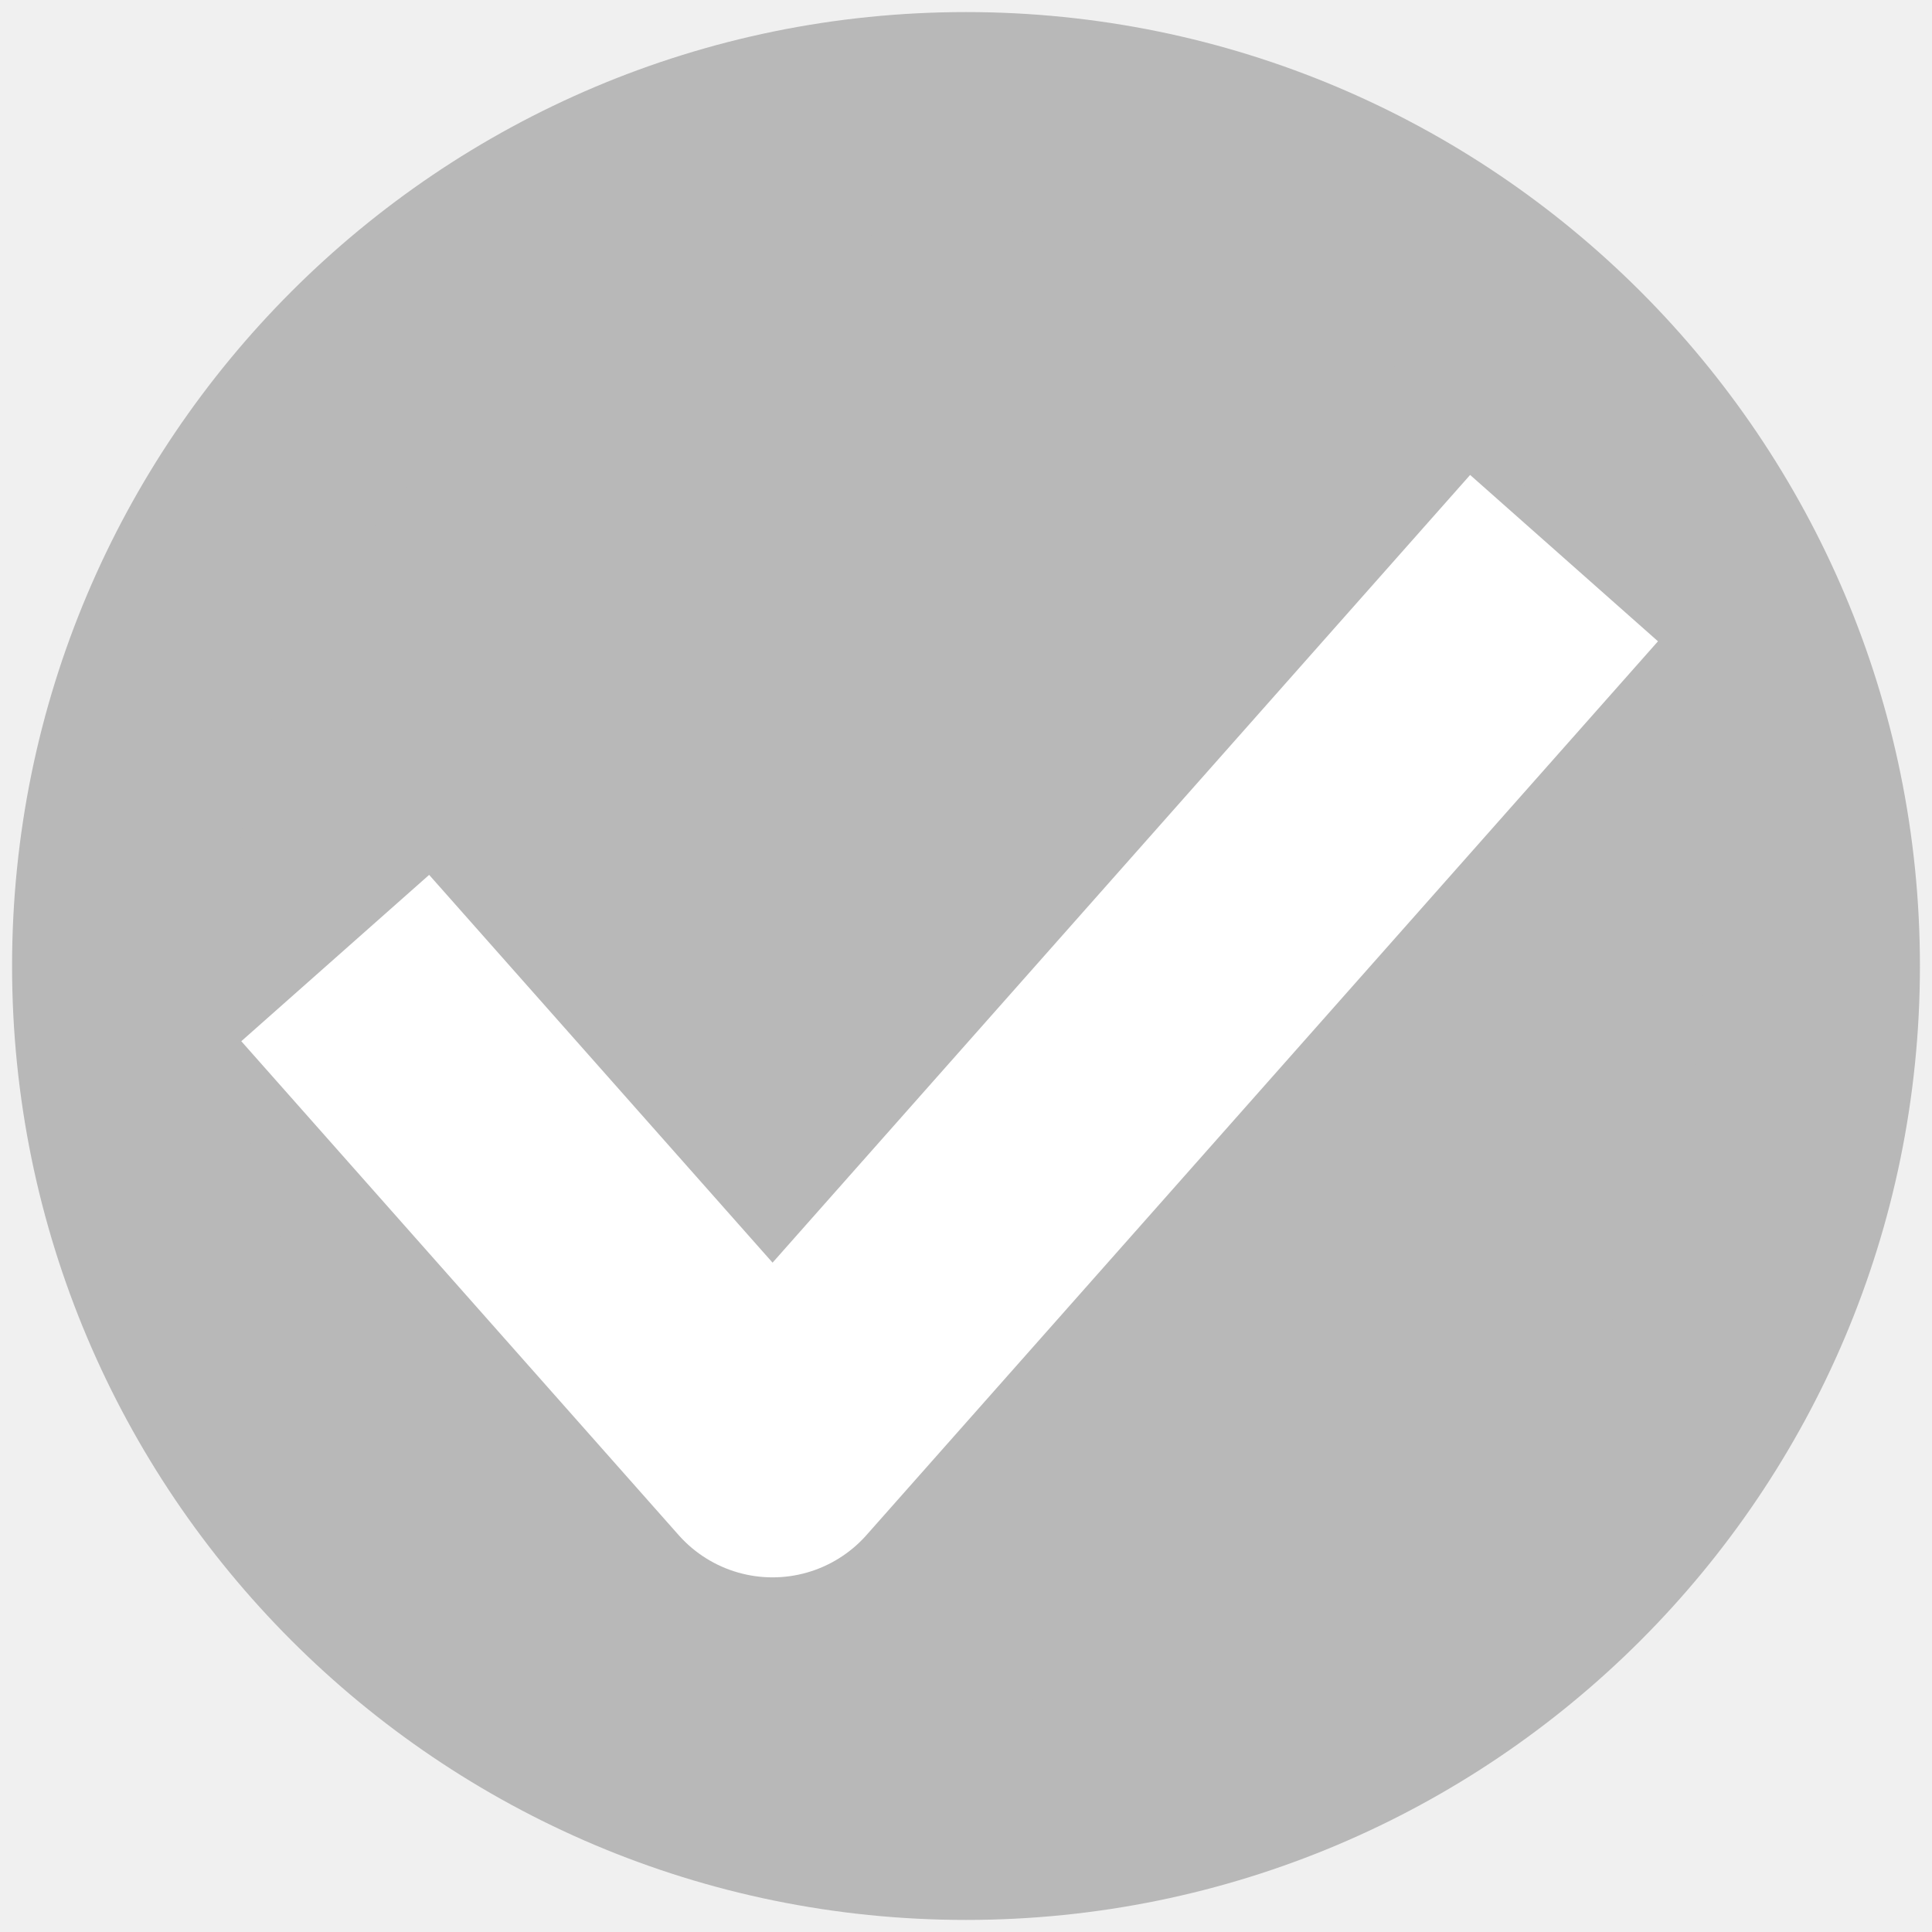
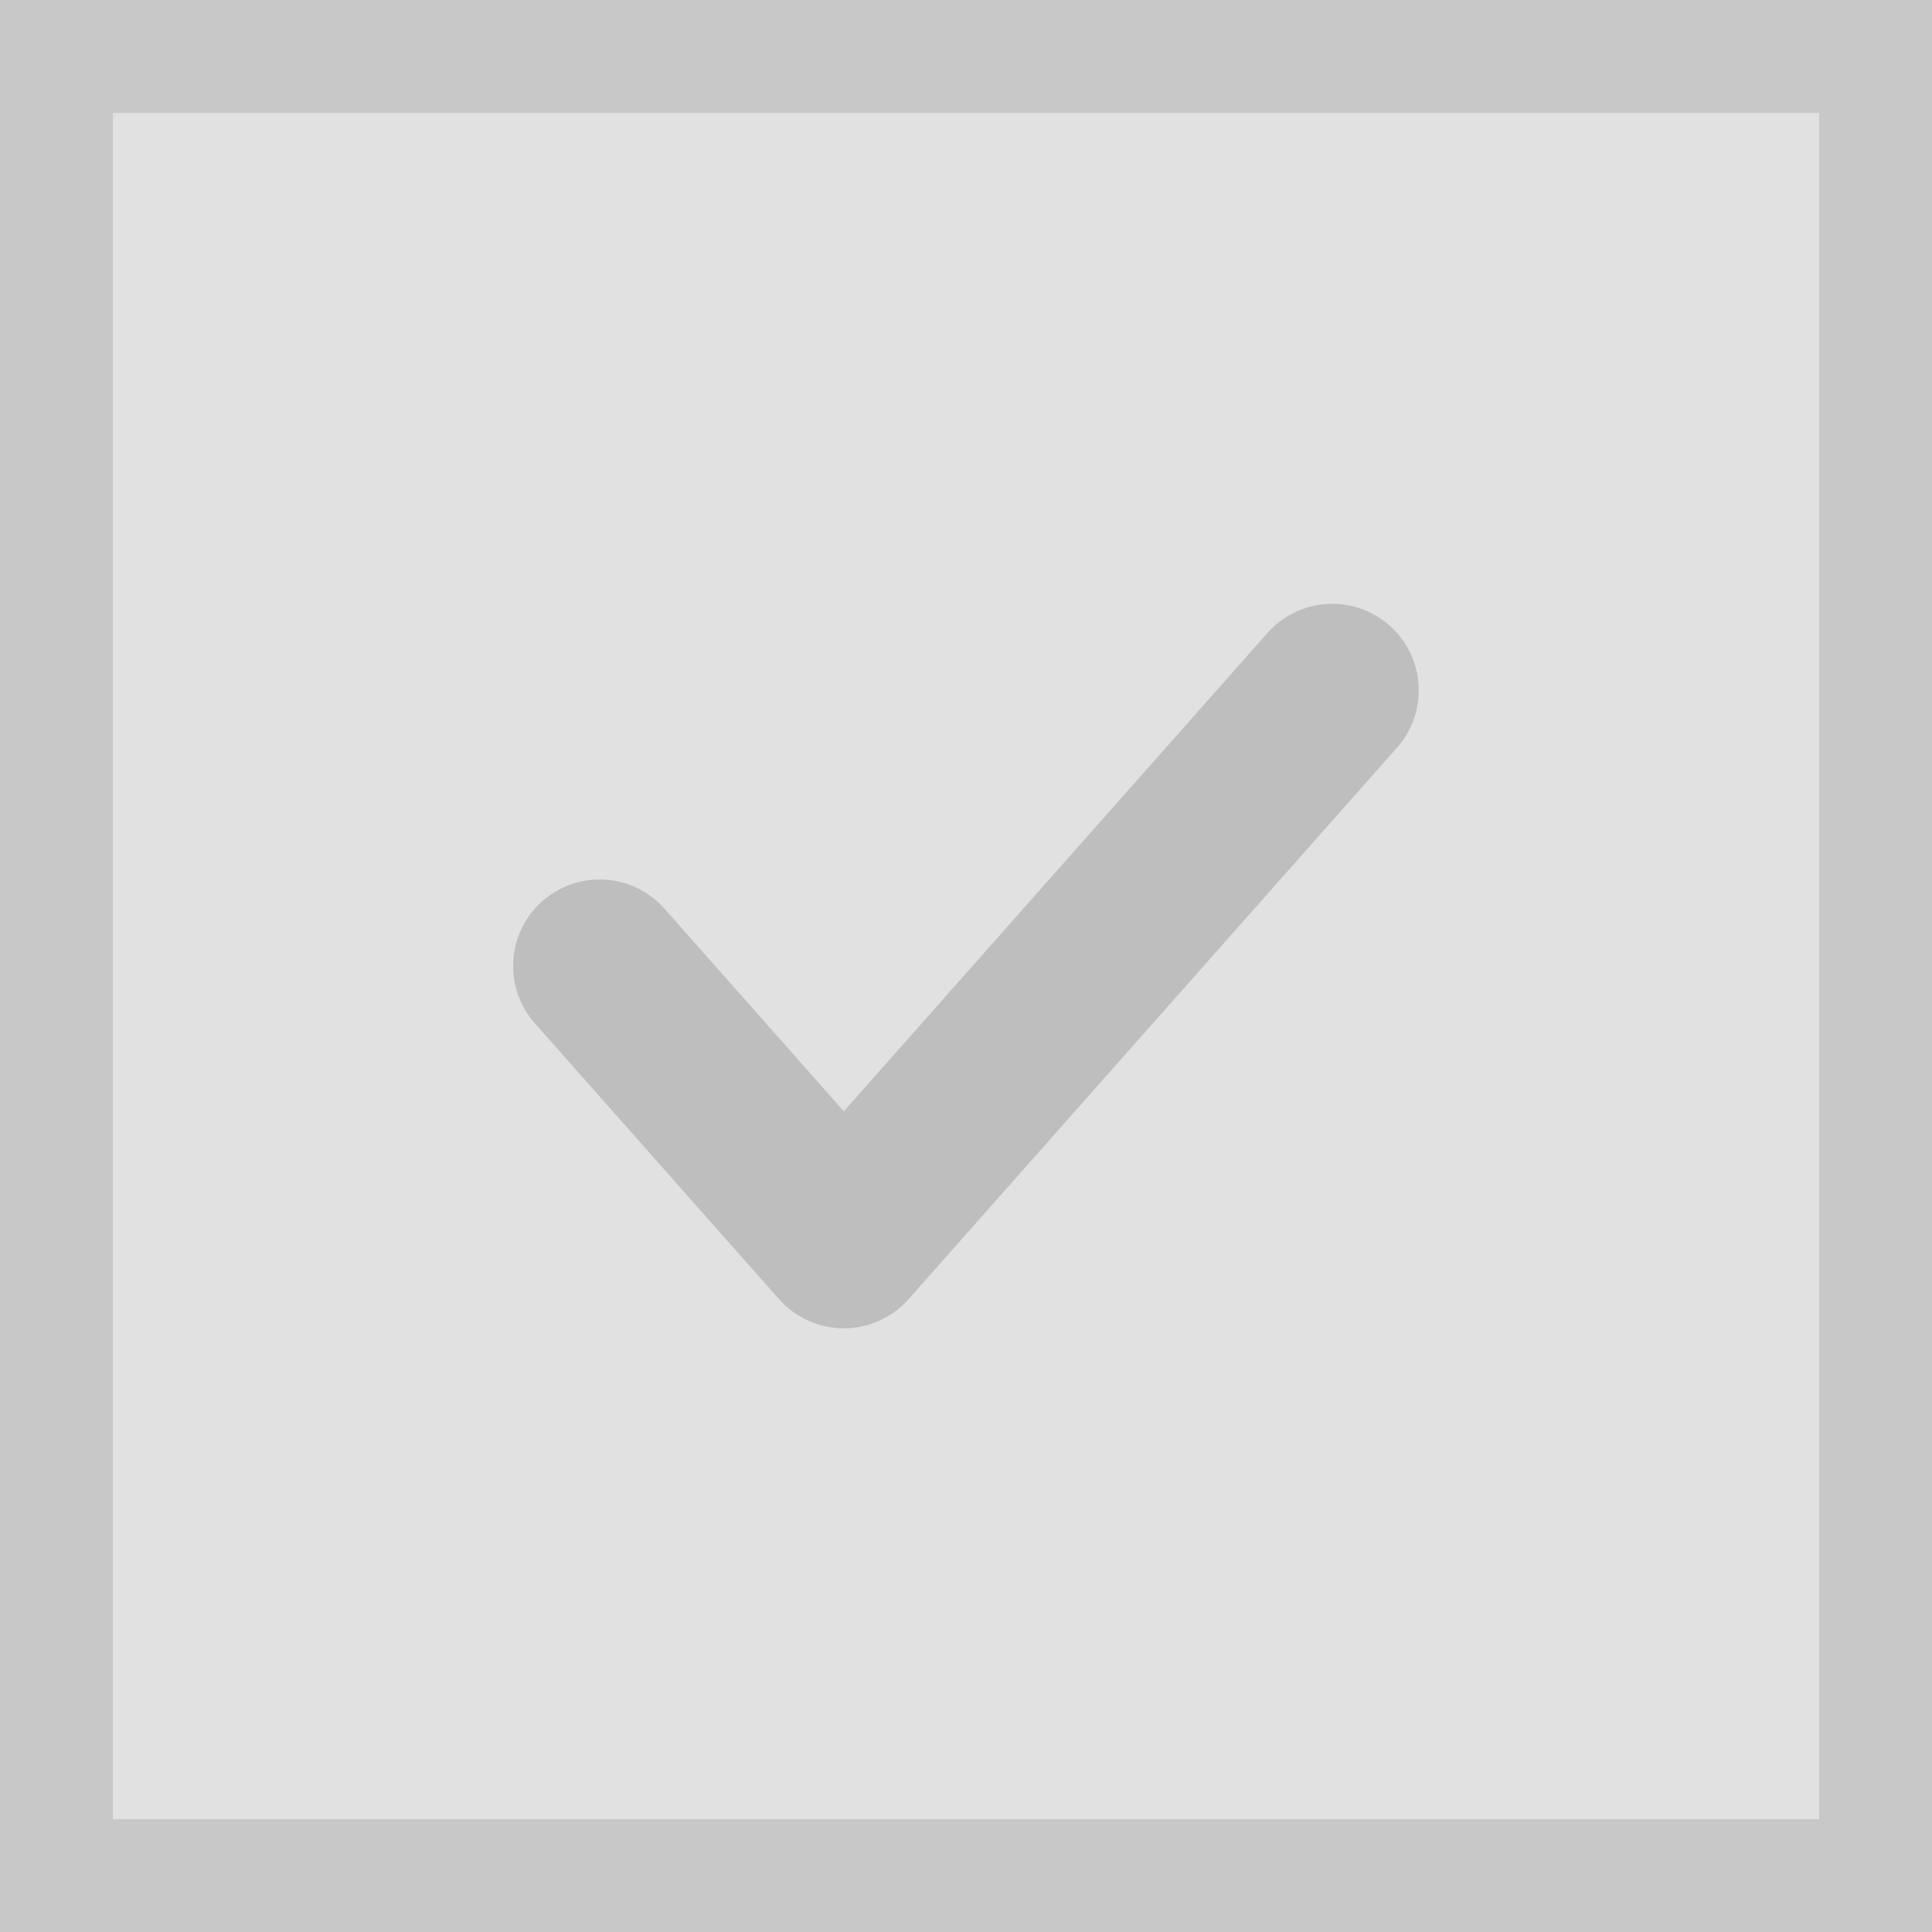
- <svg xmlns="http://www.w3.org/2000/svg" version="1.1" width="100%" height="100%" viewBox="0 0 16 16" id="svg2">
-   <defs id="defs14" />
-   <path style="fill:#b8b8b8;stroke:#b8b8b8;stroke-width:1.8;stroke-miterlimit:4;stroke-opacity:1;stroke-dasharray:none;fill-opacity:1;opacity:1" id="path6" d="m 15,8 c 0,3.866 -3.134,7 -7,7 C 4.134,15 1,11.866 1,8 1,4.134 4.134,1 8,1 c 3.866,0 7,3.134 7,7 z" />
-   <path style="fill:none;stroke:none;stroke-width:1.8;stroke-miterlimit:4;stroke-dasharray:none" id="path10" d="M 11,8 C 11,9.657 9.657,11 8,11 6.343,11 5,9.657 5,8 5,6.343 6.343,5 8,5 c 1.657,0 3,1.343 3,3 z" />
-   <path style="fill:none;stroke:#ffffff;stroke-width:2.078;stroke-linecap:square;stroke-linejoin:round;stroke-miterlimit:4;stroke-opacity:1;stroke-dasharray:none" d="M 3.465,8.712 6.398,12.024 12.264,5.4" id="path3785" />
+ <svg xmlns="http://www.w3.org/2000/svg" viewBox="0 0 16 16" id="svg2" version="1.1" width="100%" height="100%">
+   <defs id="defs16" />
+   <rect style="fill:#e1e1e1;stroke:#c8c8c8;stroke-width:0.935;stroke-opacity:1;fill-opacity:1" id="rect2993" width="15.065" height="15.065" x="0.468" y="0.468" />
+   <path style="fill:none;stroke:#bebebe;stroke-width:1.433;stroke-linecap:round;stroke-linejoin:round;stroke-miterlimit:4;stroke-opacity:1;stroke-dasharray:none" d="m 4.966,8 2.022,2.284 4.045,-4.567" id="path3785" />
</svg>
